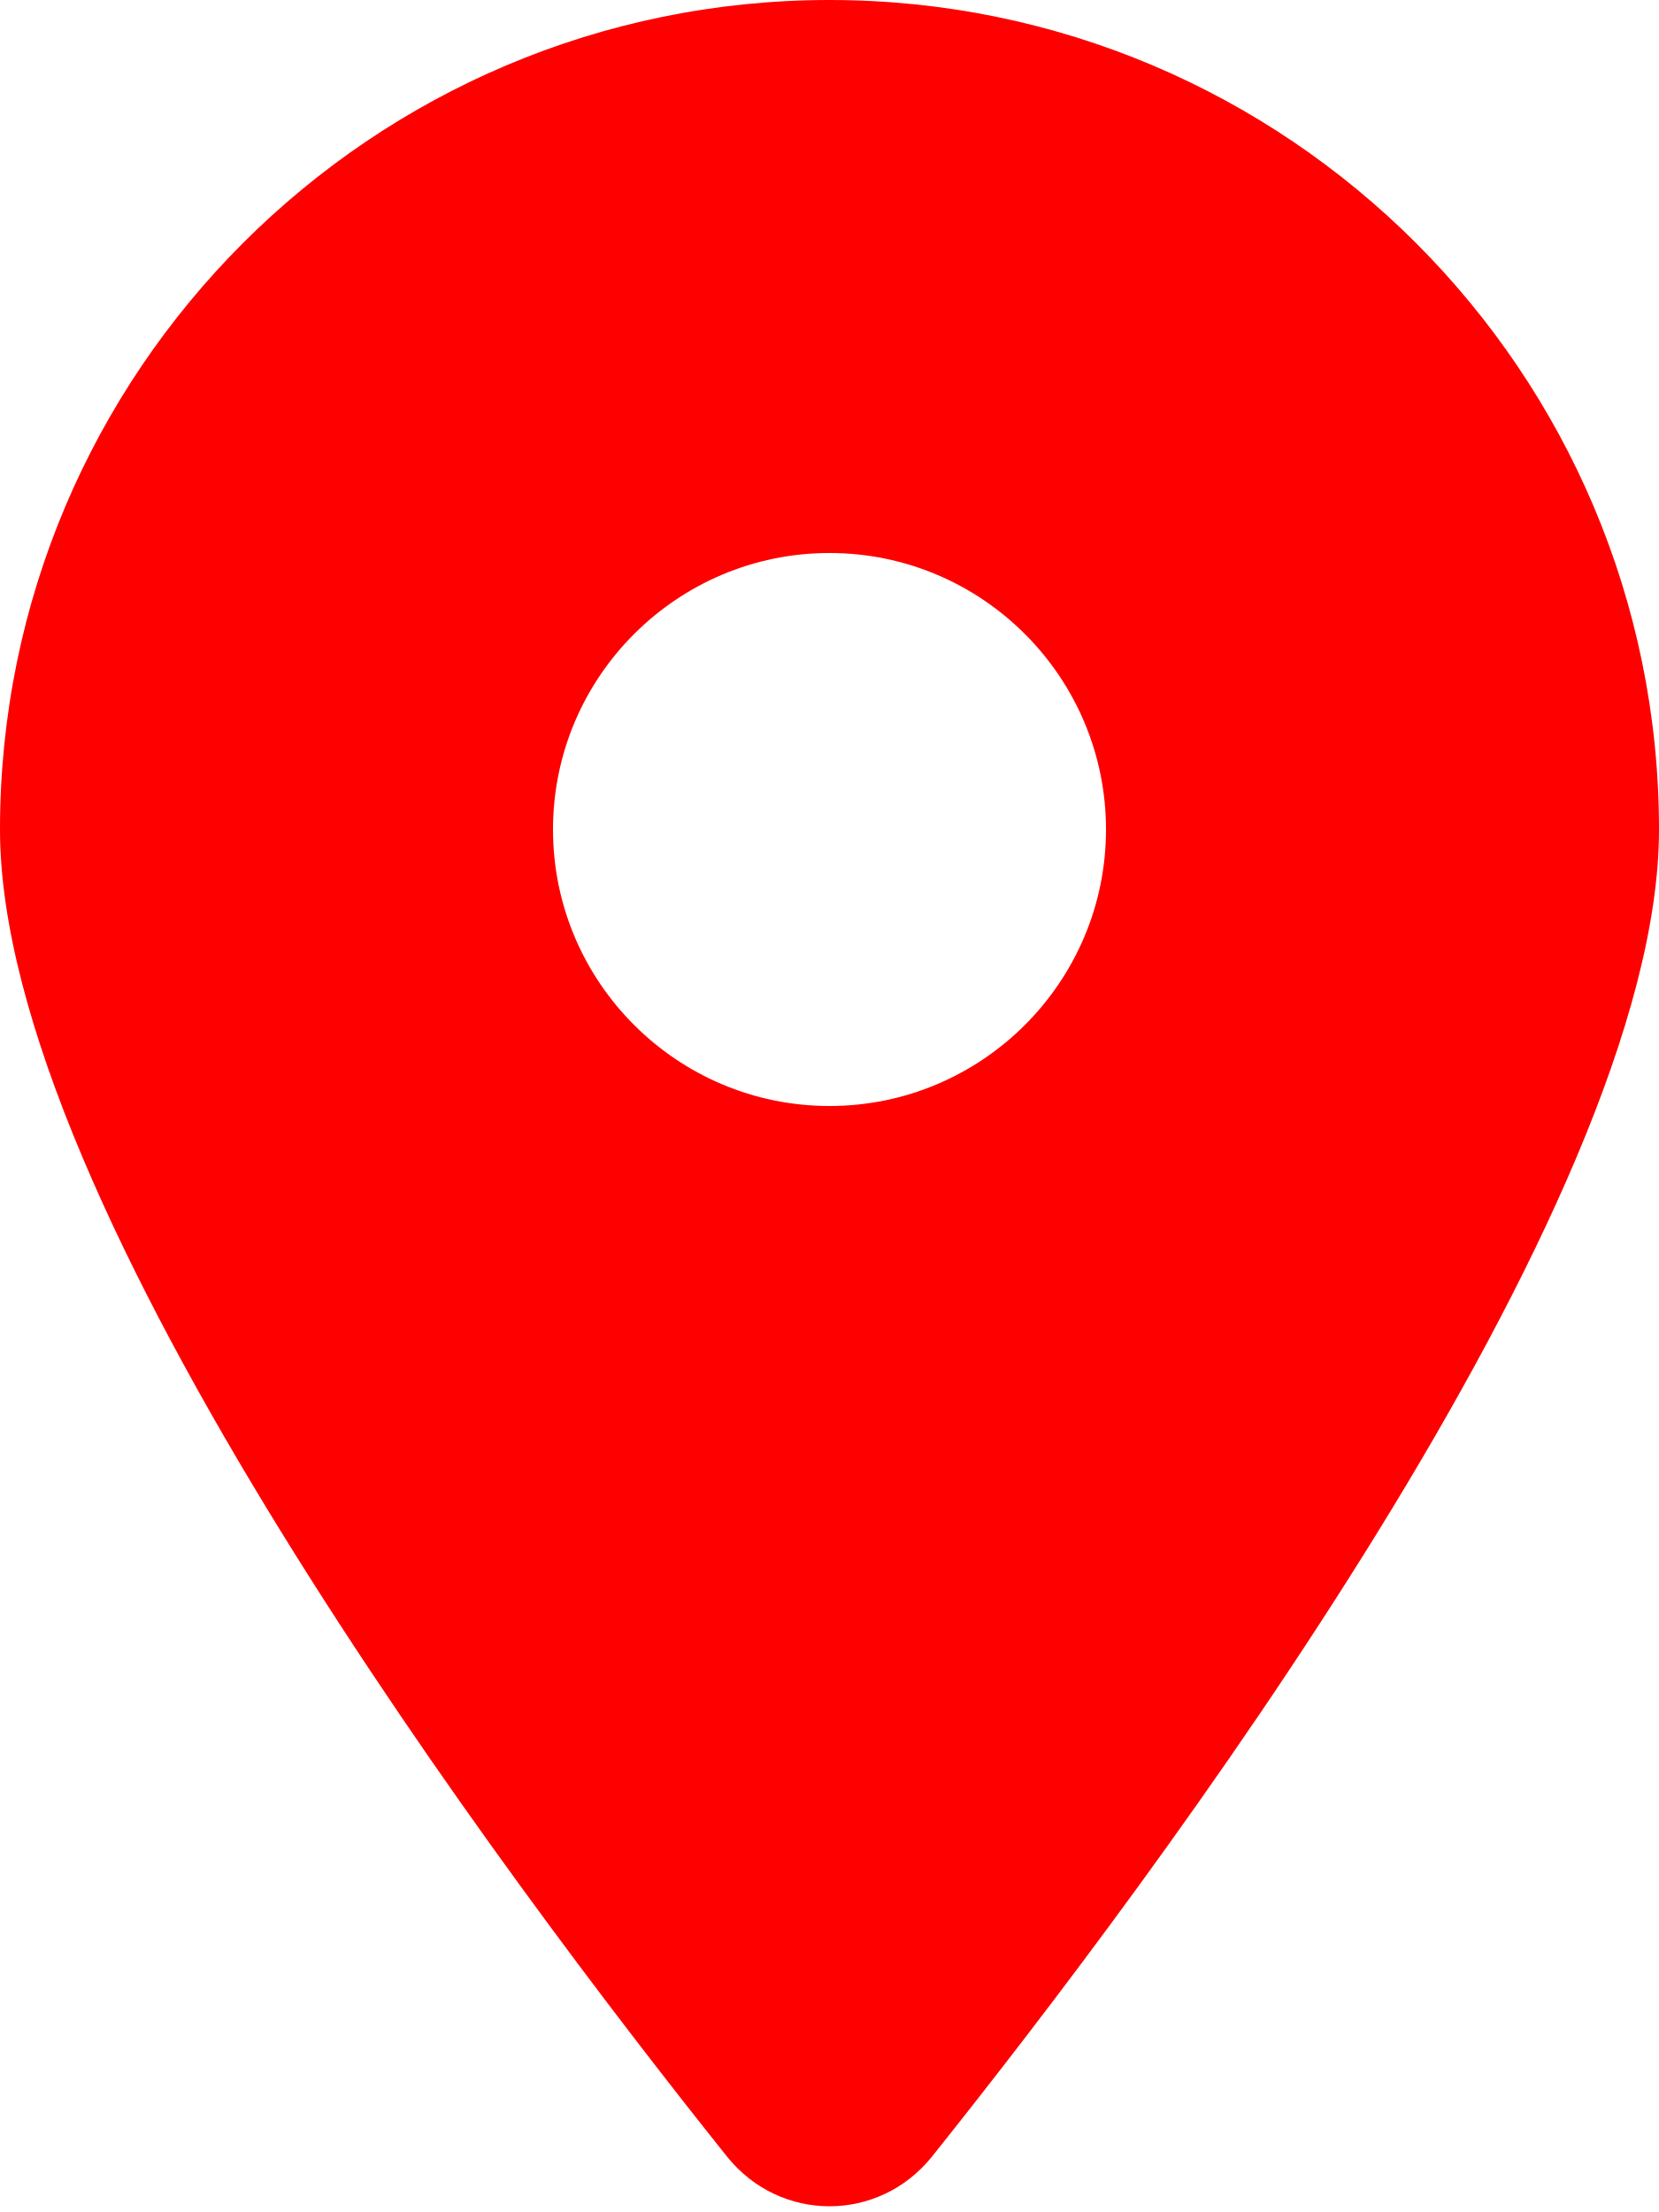
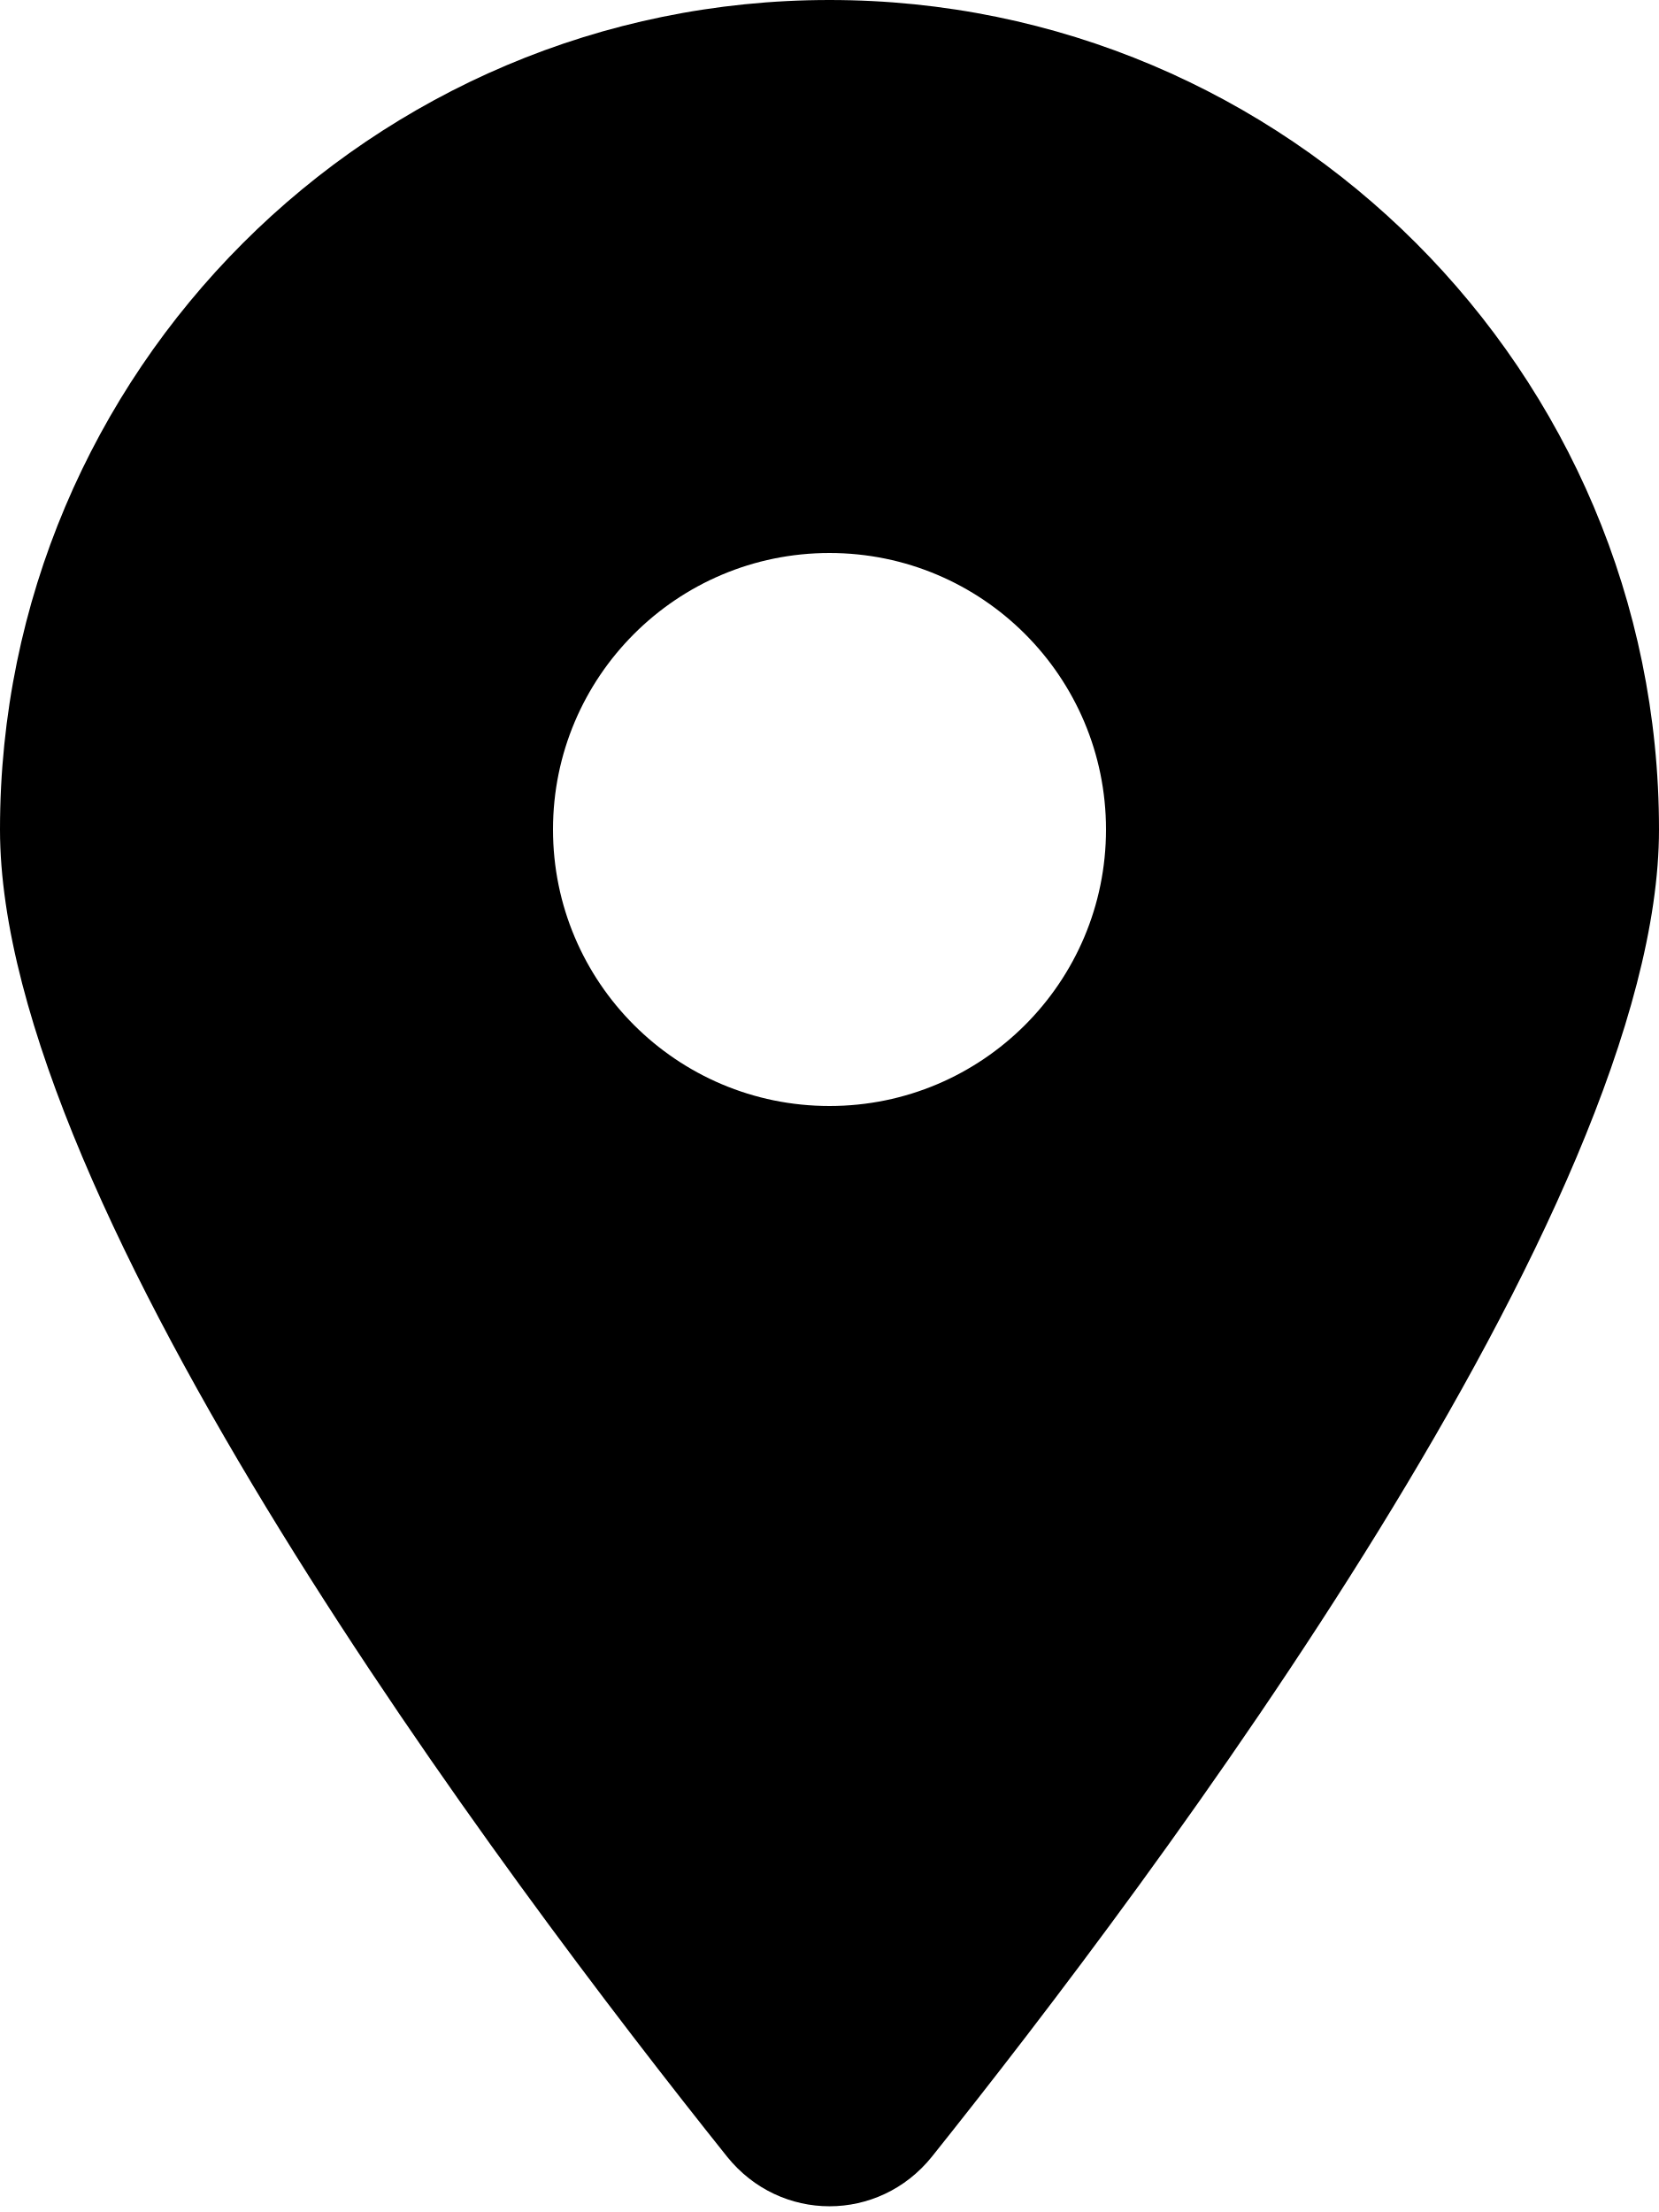
- <svg xmlns="http://www.w3.org/2000/svg" version="1.1" id="Calque_1" x="0px" y="0px" viewBox="0 0 384 512" style="enable-background:new 0 0 384 512;" xml:space="preserve">
-   <style type="text/css">
- 	.st0{fill:#FF0000;}
- </style>
-   <path class="st0" d="M215.7,499.2C267,435,384,279.4,384,192C384,86,298,0,192,0S0,86,0,192c0,87.4,117,243,168.3,307.2  C180.6,514.5,203.4,514.5,215.7,499.2L215.7,499.2z M192,128c35.3,0,64,28.7,64,64s-28.7,64-64,64s-64-28.7-64-64S156.7,128,192,128  z" />
+ <svg xmlns="http://www.w3.org/2000/svg" viewBox="0 0 384 512">
+   <path d="M215.7 499.2C267 435 384 279.4 384 192C384 86 298 0 192 0S0 86 0 192c0 87.4 117 243 168.3 307.2c12.3 15.3 35.1 15.3 47.4 0zM192 128a64 64 0 1 1 0 128 64 64 0 1 1 0-128z" />
</svg>
